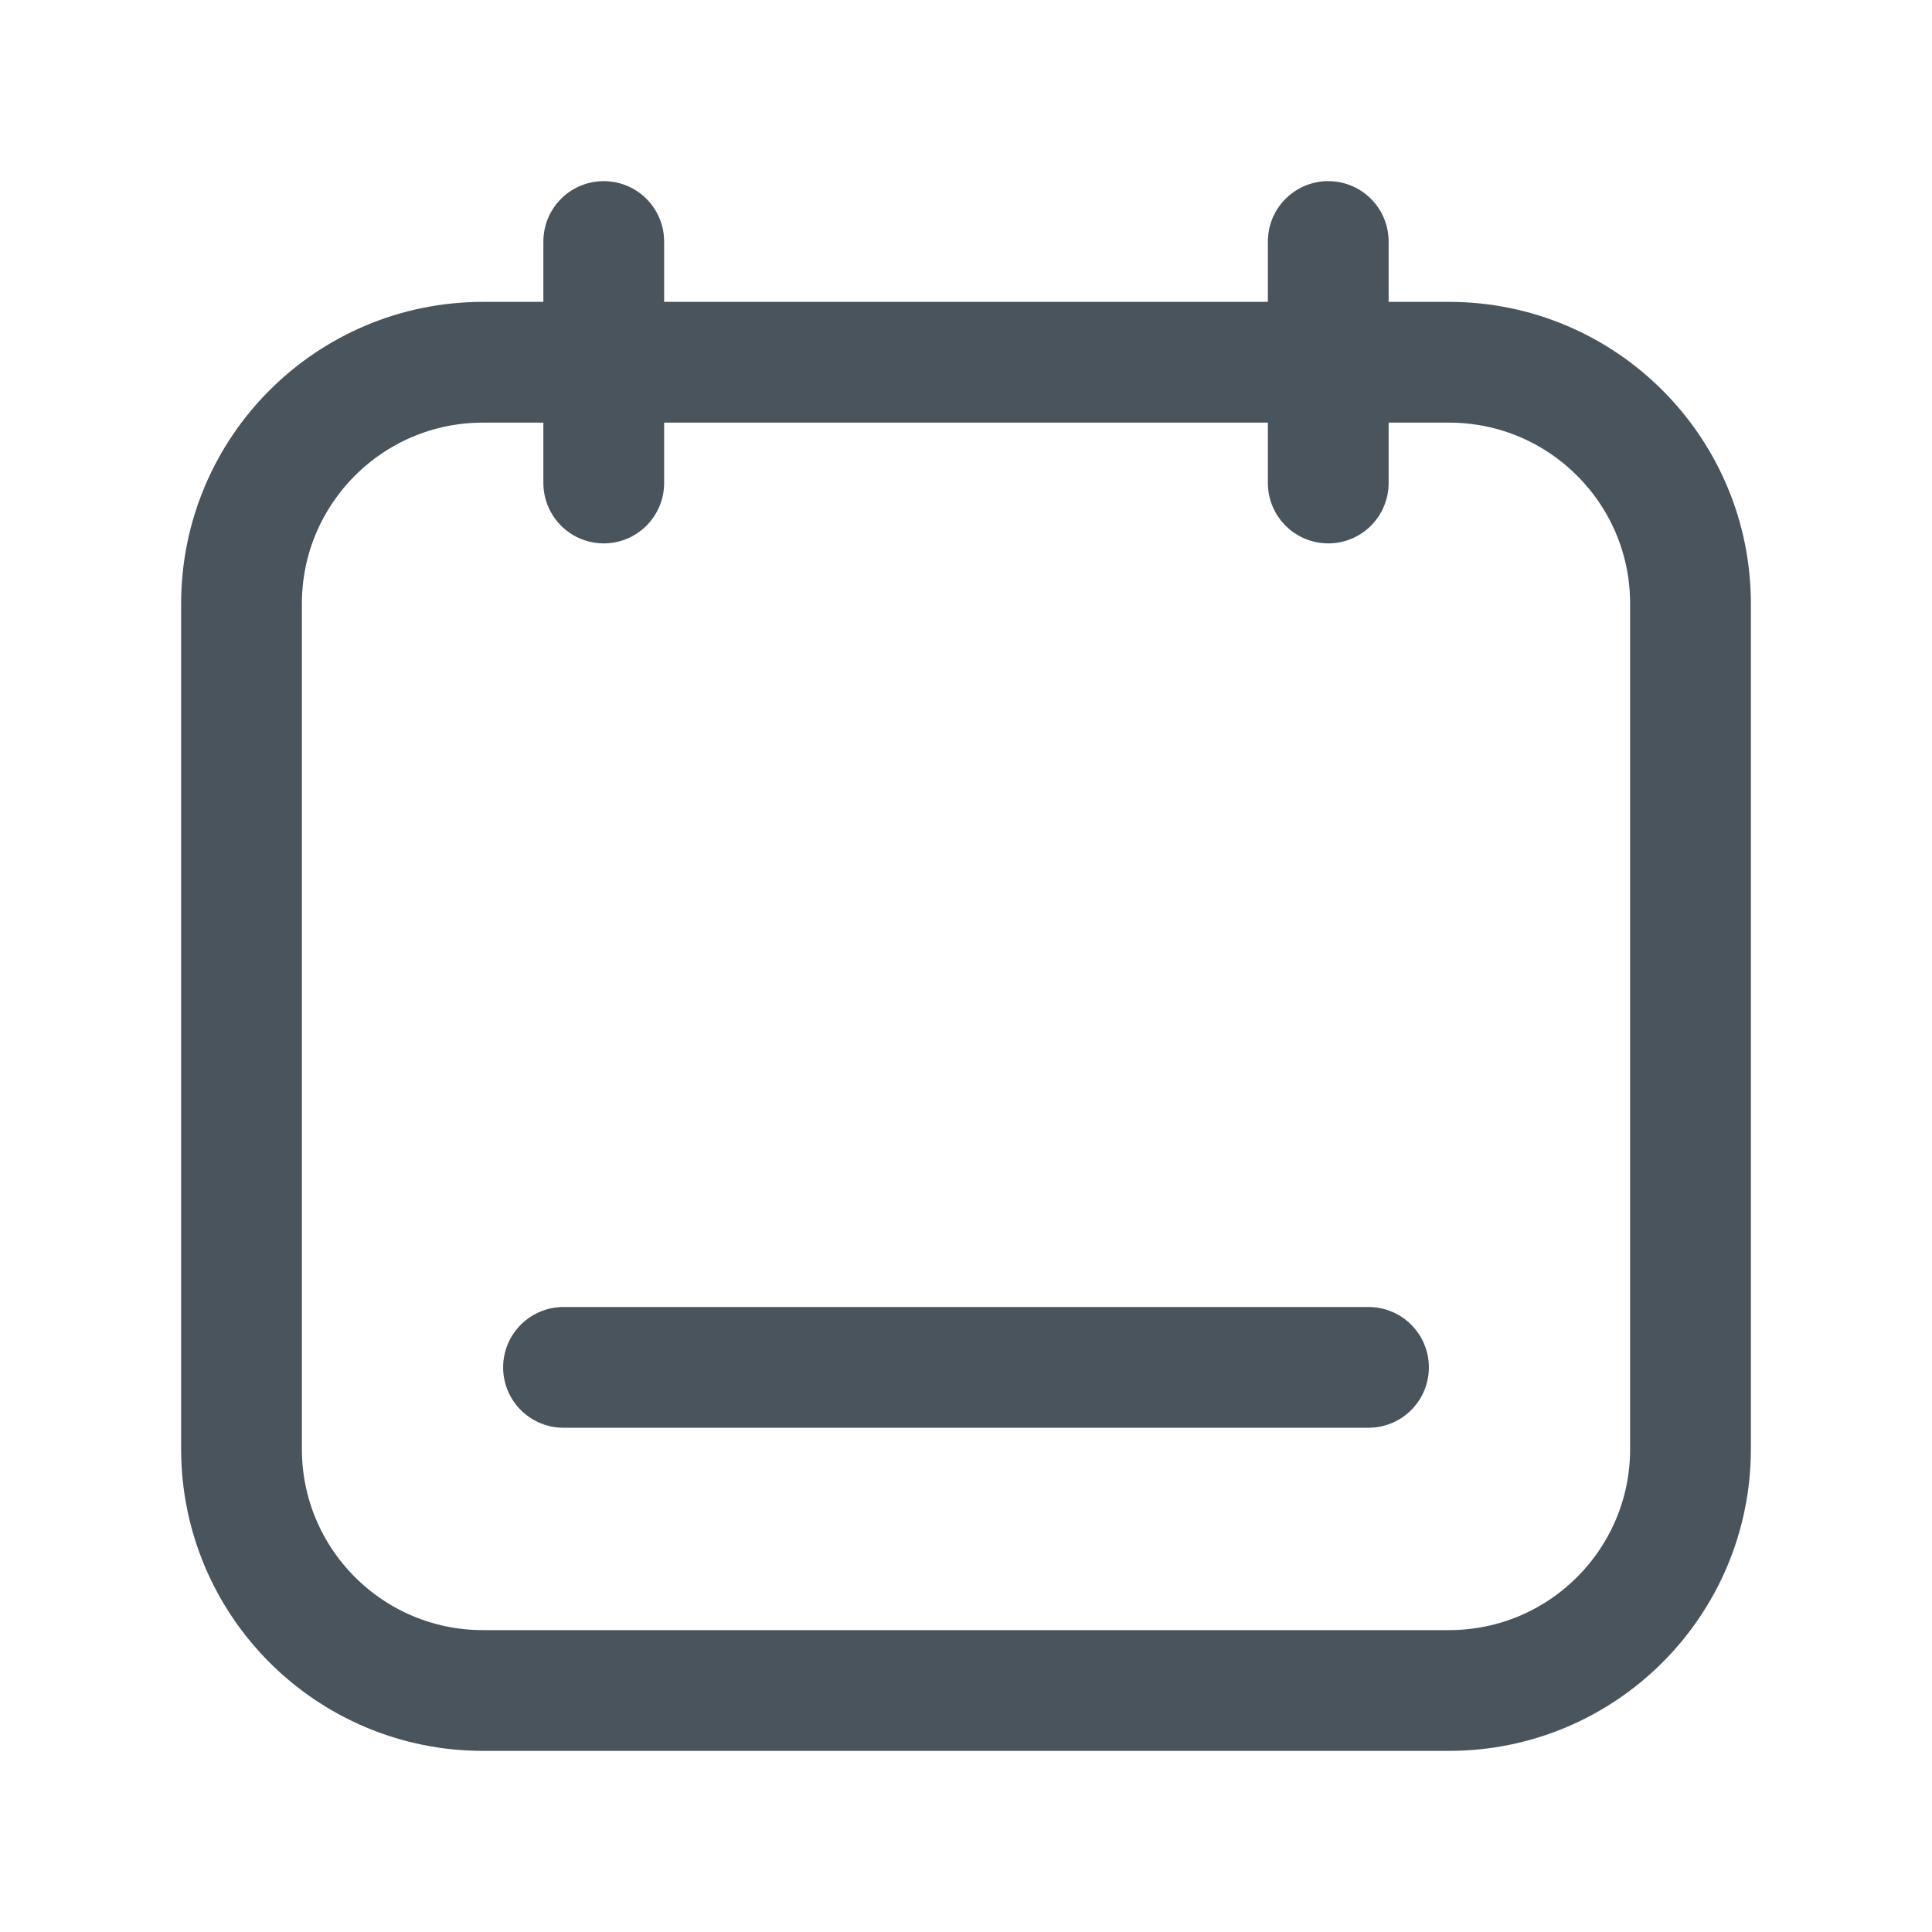
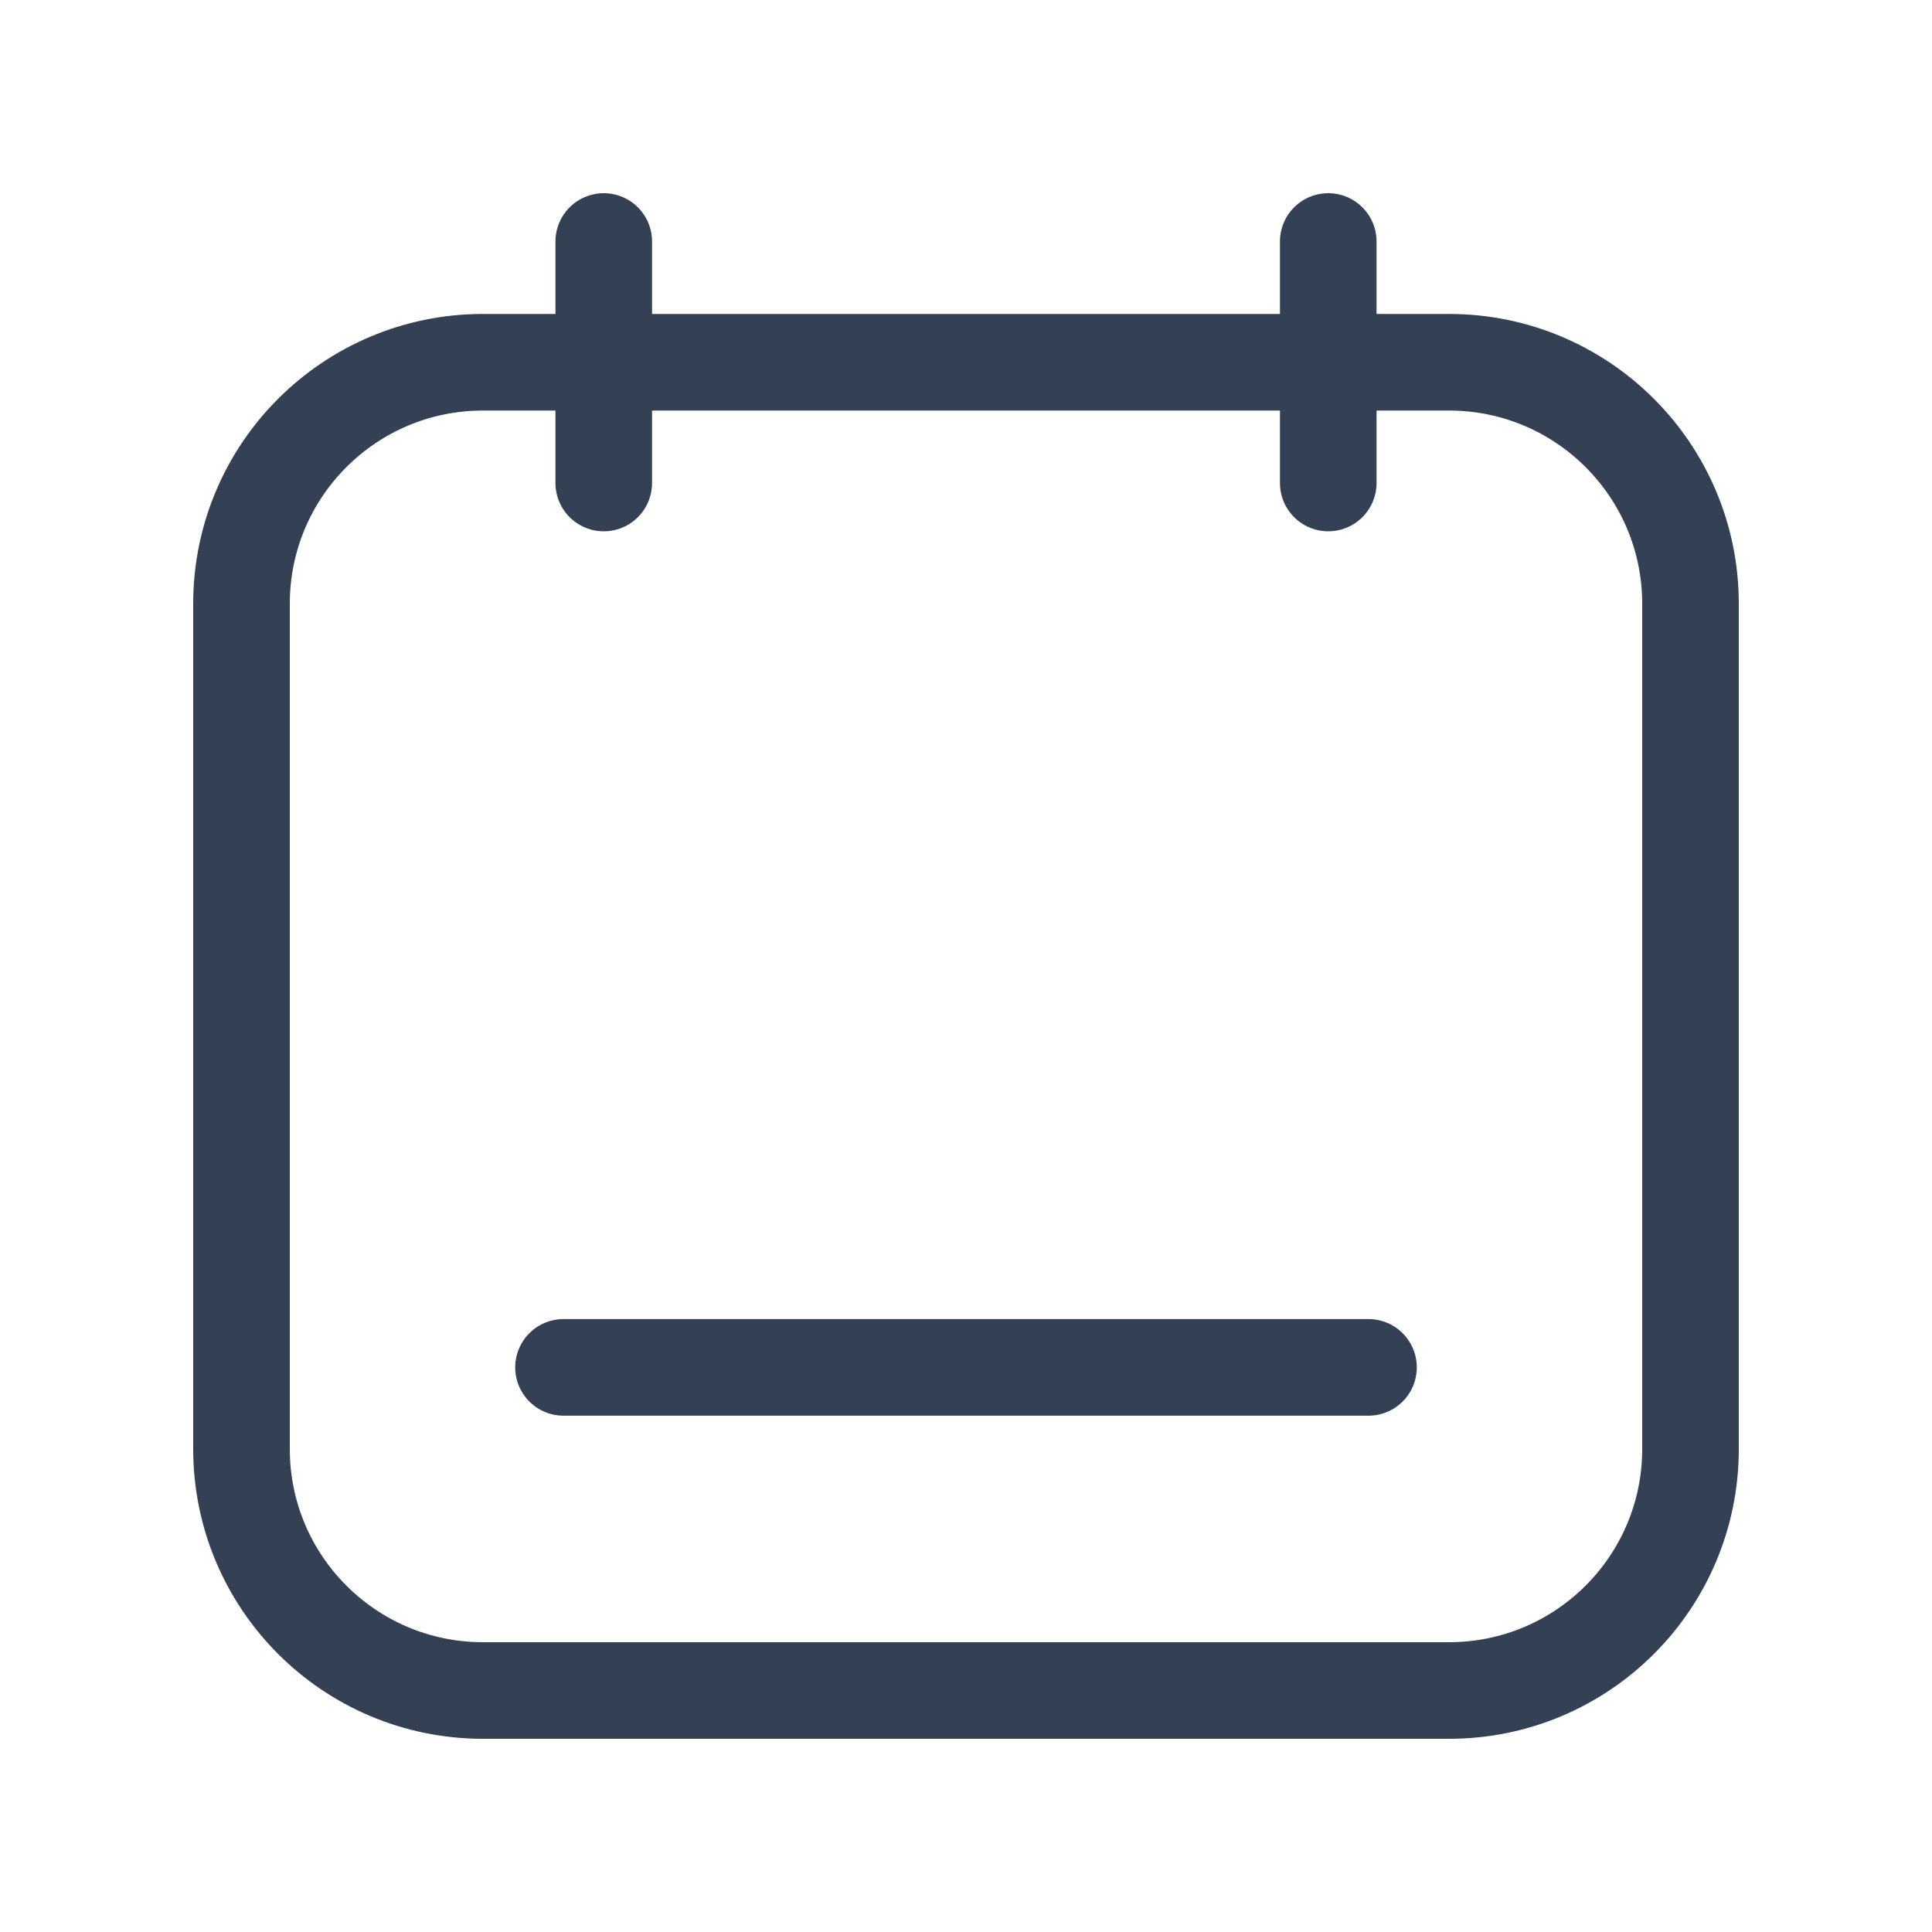
<svg xmlns="http://www.w3.org/2000/svg" width="24" height="24" viewBox="0 0 24 24" fill="none">
-   <path d="M18 4.5H6C4.343 4.5 3 5.843 3 7.5V18C3 19.657 4.343 21 6 21H18C19.657 21 21 19.657 21 18V7.5C21 5.843 19.657 4.5 18 4.5Z" stroke="#49545C" stroke-width="1.5" stroke-linecap="round" stroke-linejoin="round" />
-   <path d="M17 16.986H7" stroke="#49545C" stroke-width="1.5" stroke-linecap="round" stroke-linejoin="round" />
-   <path d="M7.5 3V6" stroke="#49545C" stroke-width="1.5" stroke-linecap="round" stroke-linejoin="round" />
-   <path d="M16.5 3V6" stroke="#49545C" stroke-width="1.5" stroke-linecap="round" stroke-linejoin="round" />
+   <path d="M17 16.986H7M7.5 3V6M16.5 3V6M6 4.5H18C19.657 4.5 21 5.843 21 7.5V18C21 19.657 19.657 21 18 21H6C4.343 21 3 19.657 3 18V7.5C3 5.843 4.343 4.5 6 4.5Z" stroke="#344054" stroke-width="1.2" stroke-linecap="round" stroke-linejoin="round" />
</svg>
